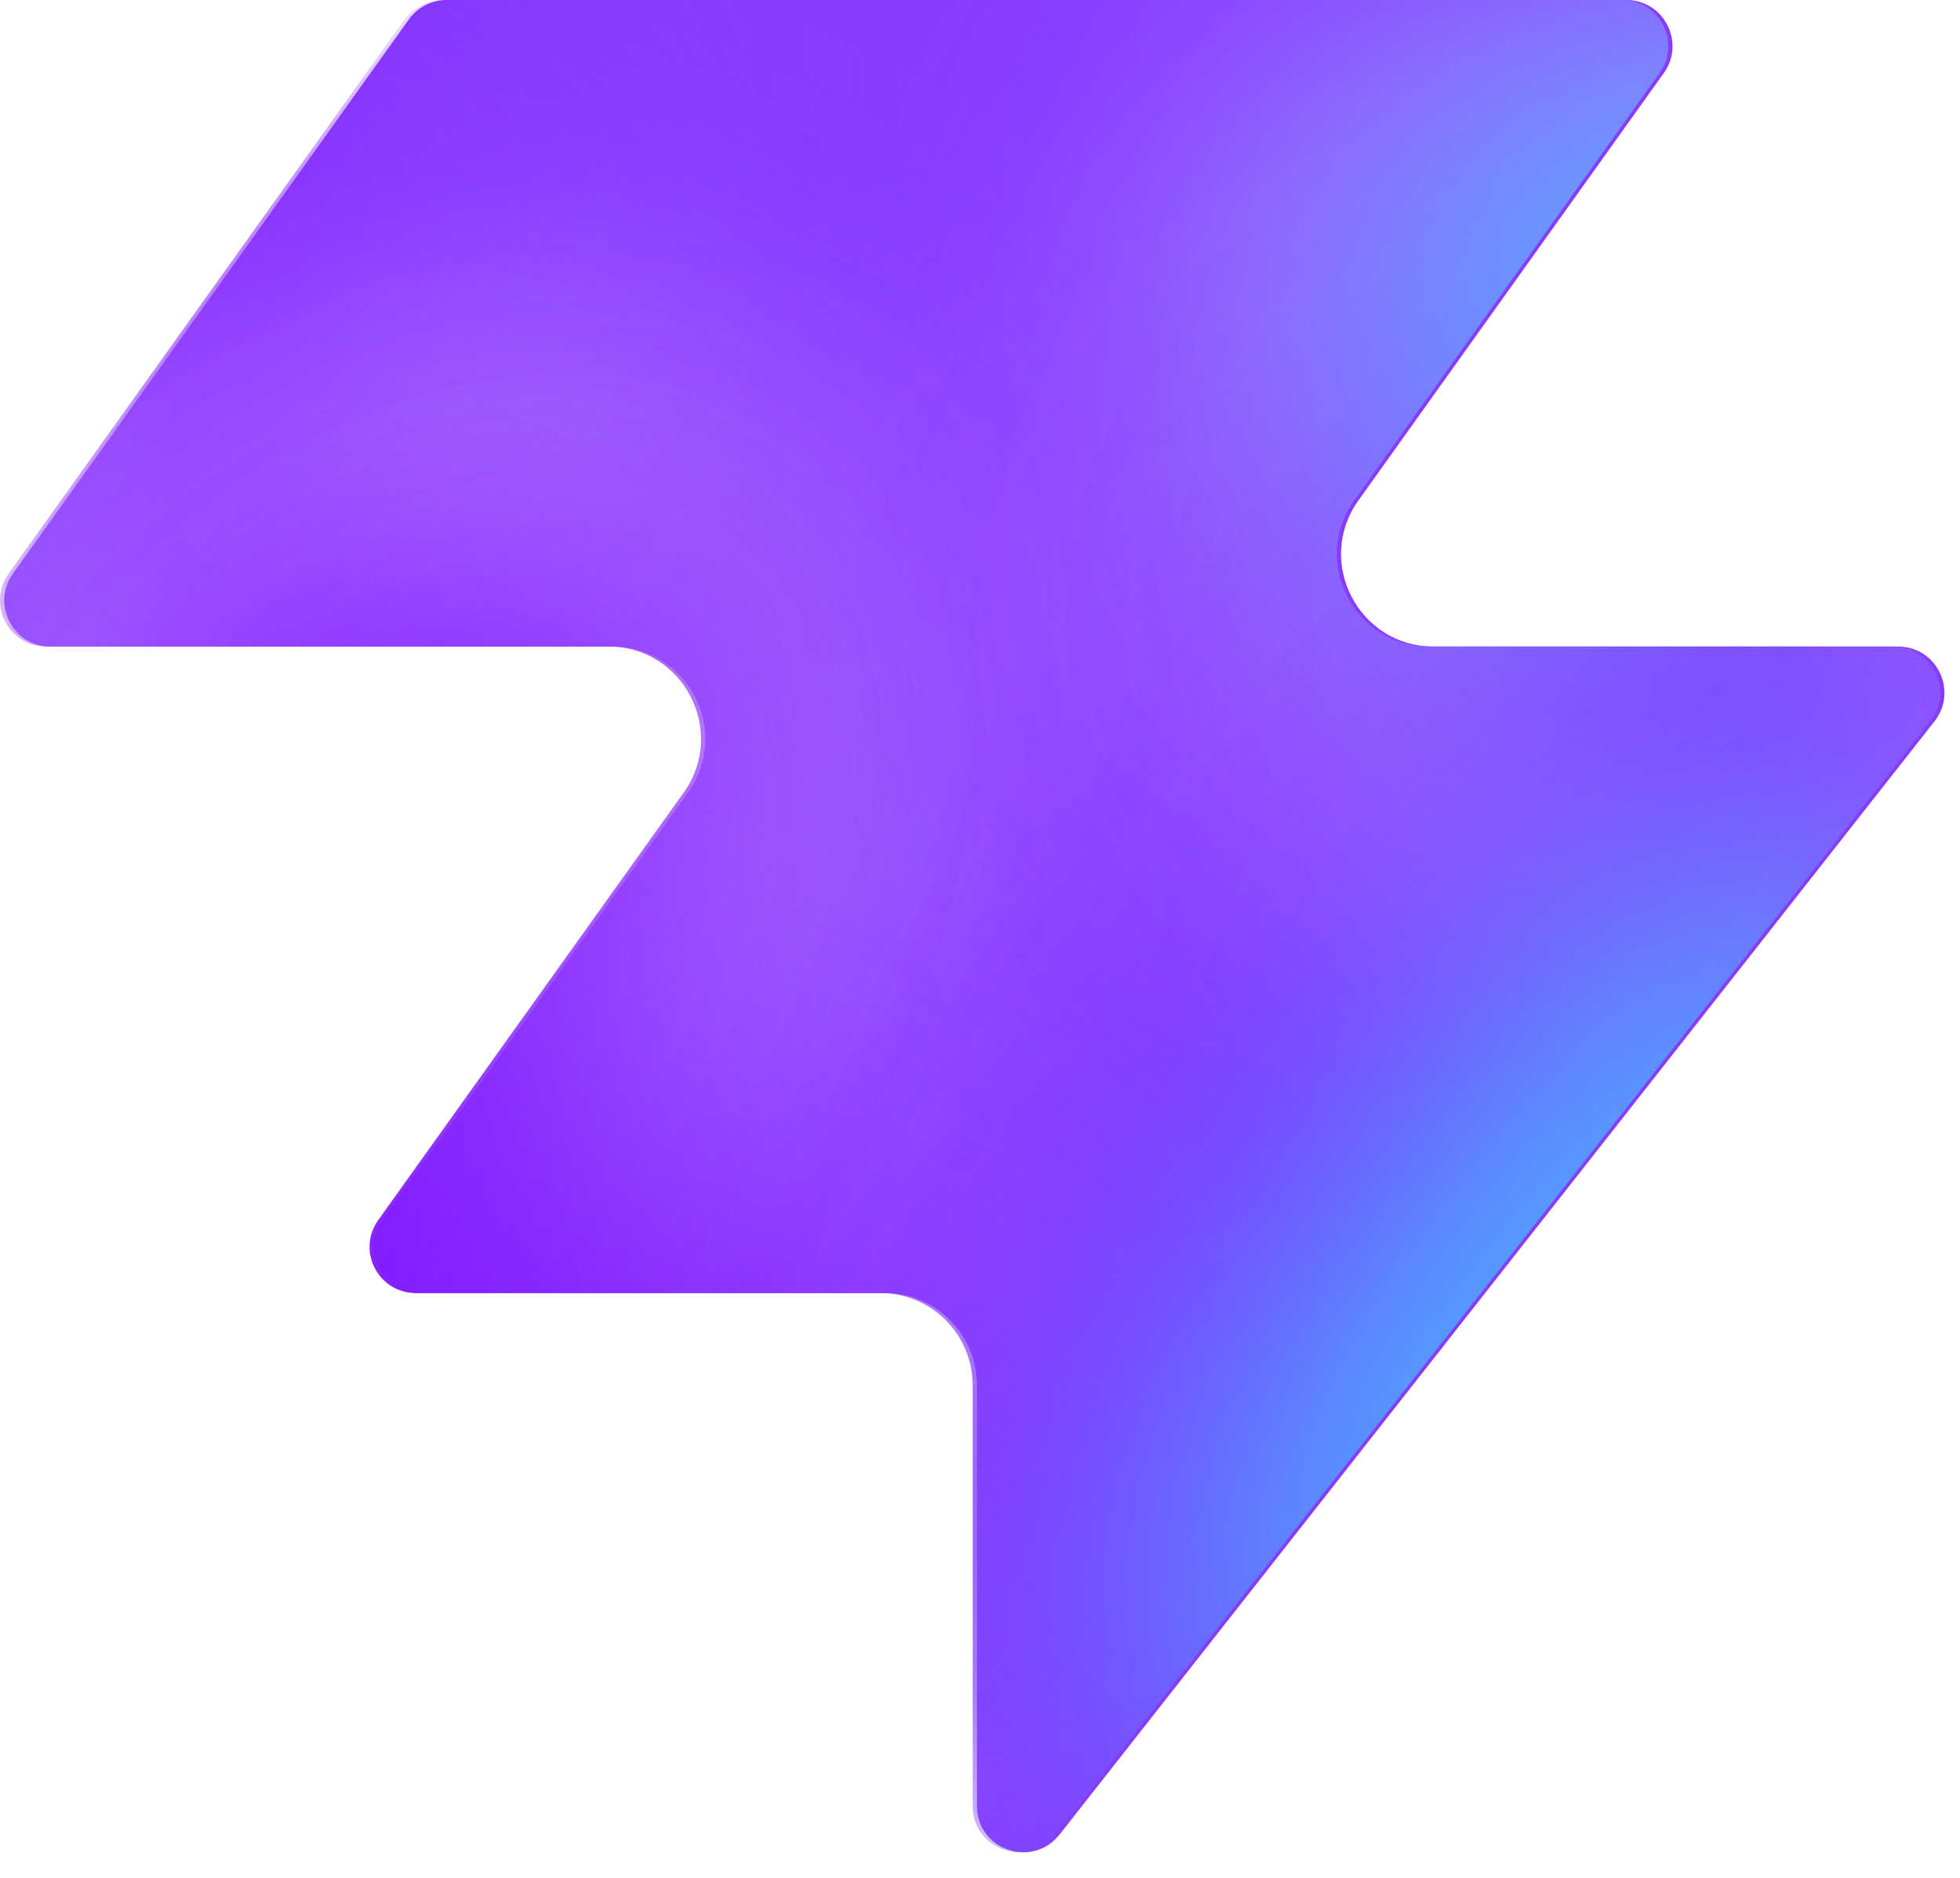
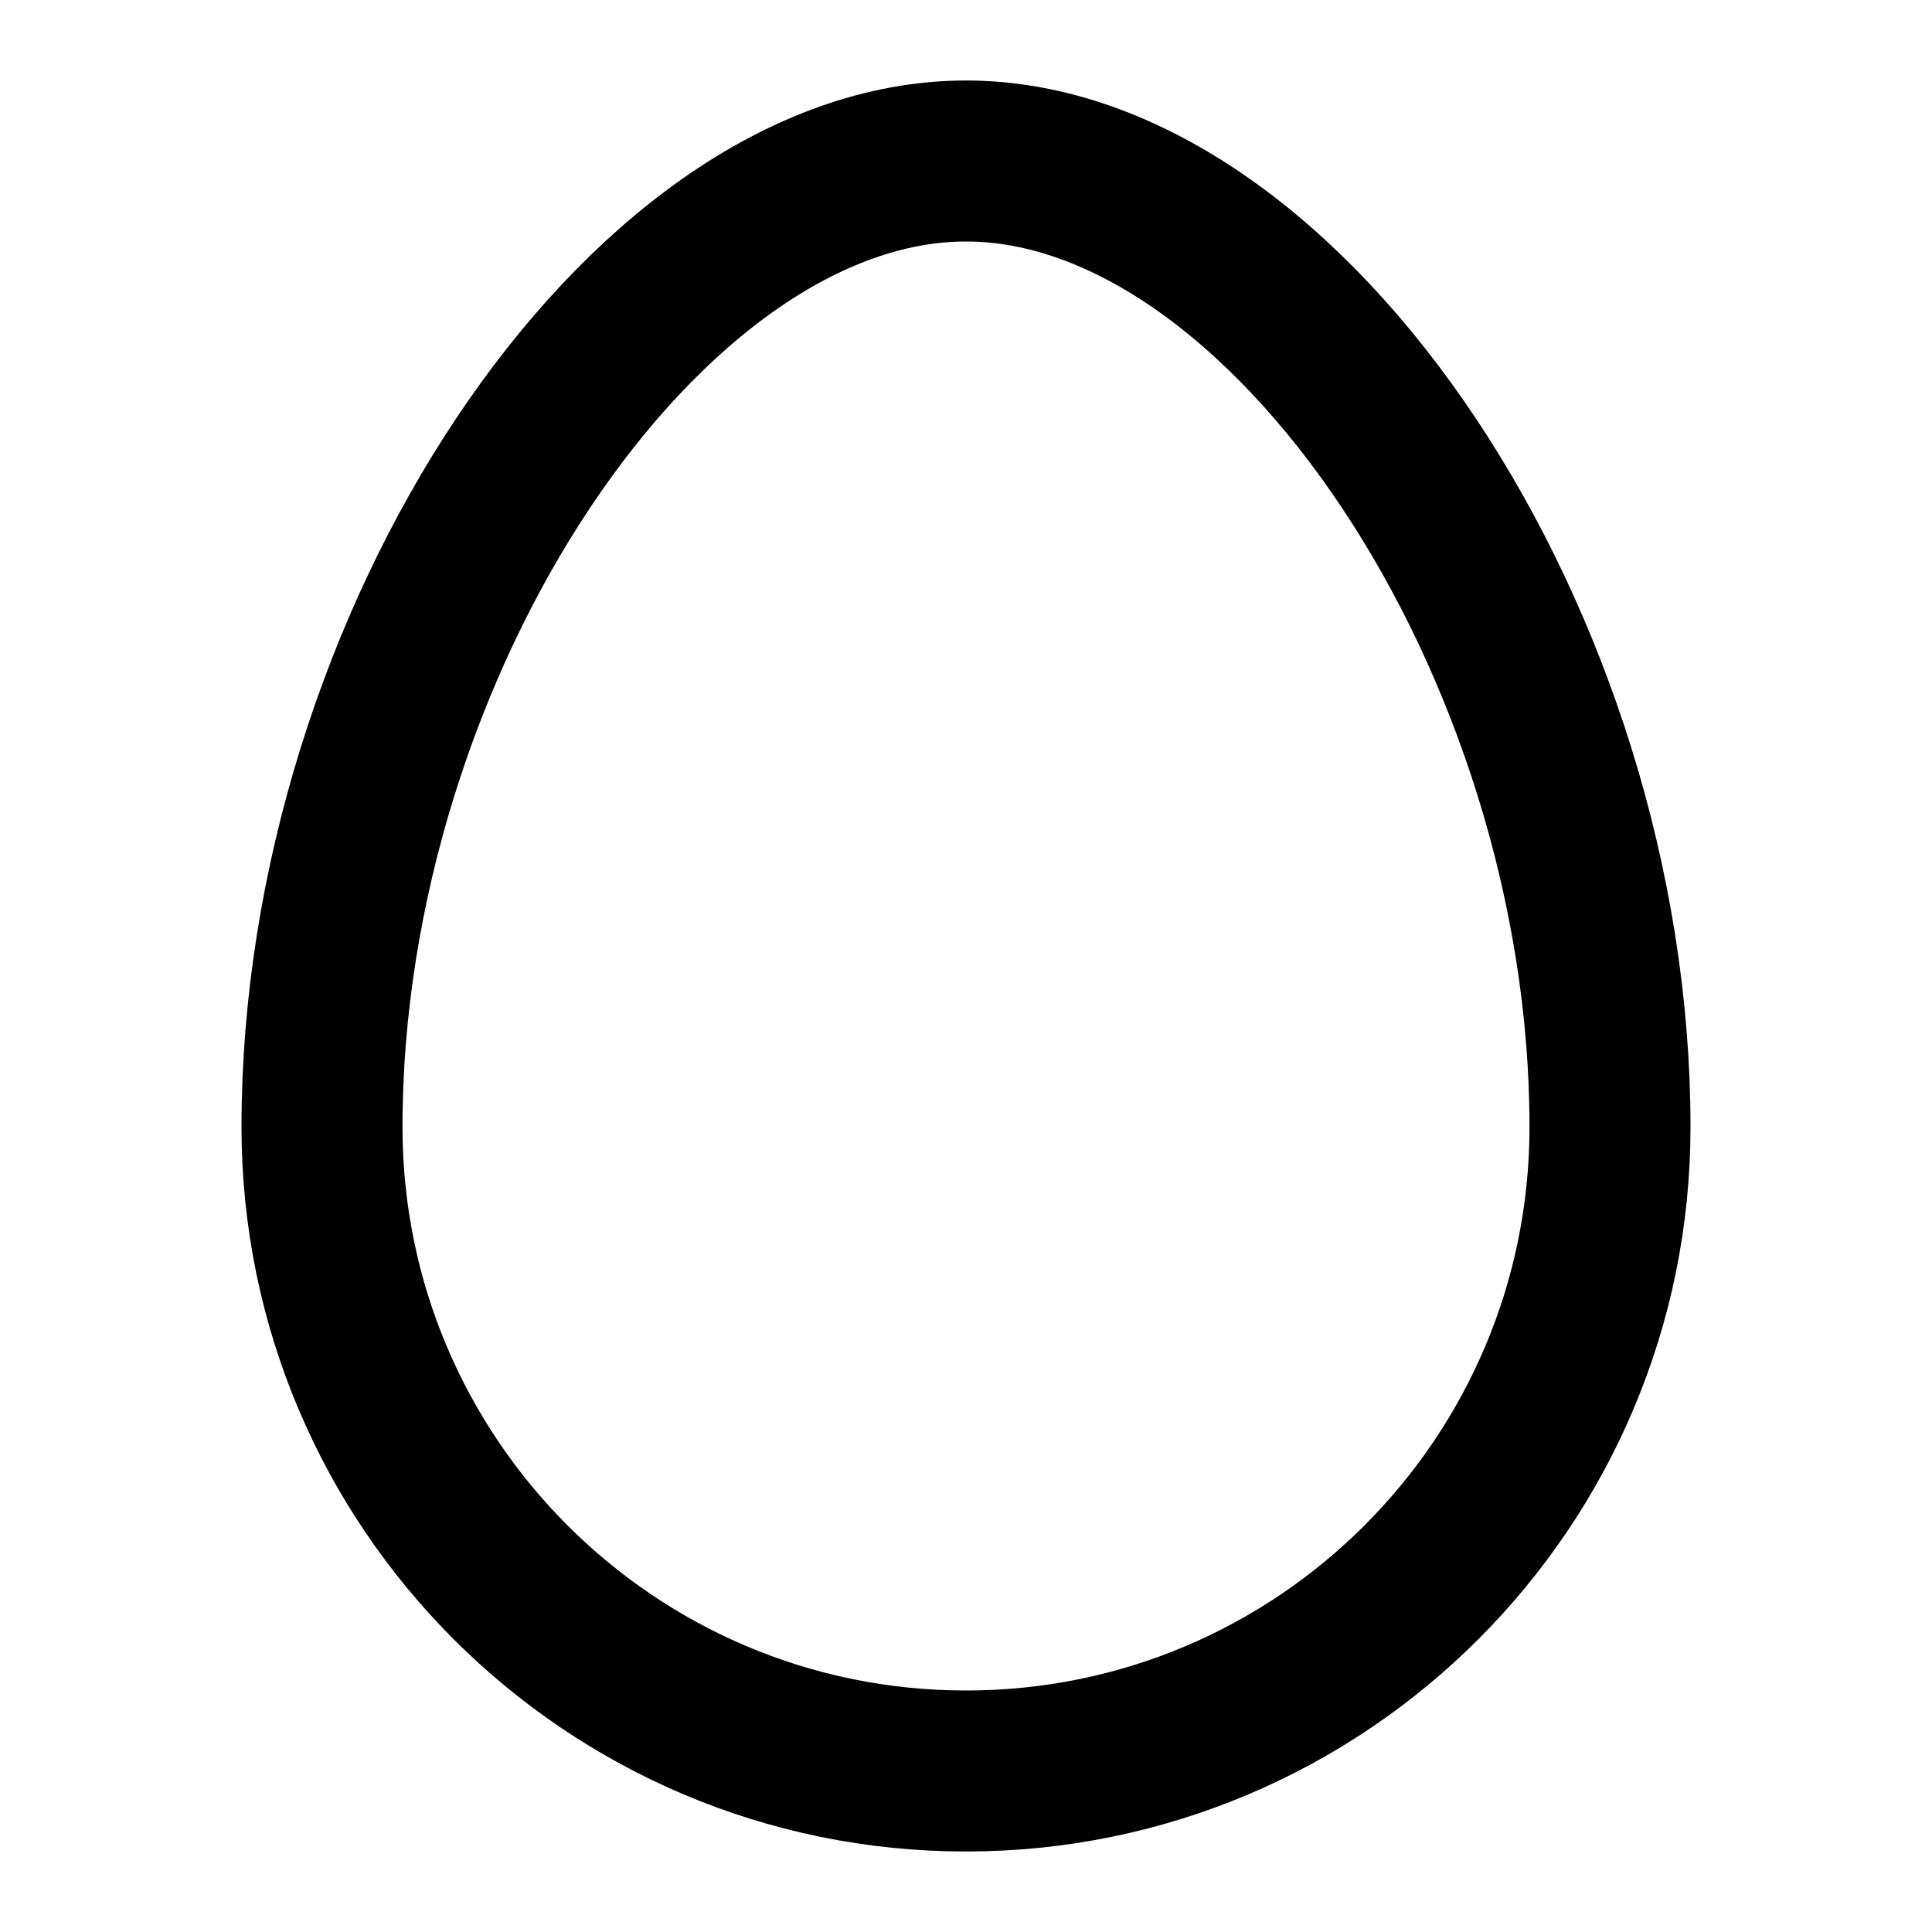
- <svg xmlns="http://www.w3.org/2000/svg" width="48" height="46" fill="none" viewBox="0 0 48 46">
-   <path fill="#863bff" d="M25.946 44.938c-.664.845-2.021.375-2.021-.698V33.937a2.26 2.26 0 0 0-2.262-2.262H10.287c-.92 0-1.456-1.04-.92-1.788l7.48-10.471c1.07-1.497 0-3.578-1.842-3.578H1.237c-.92 0-1.456-1.04-.92-1.788L10.013.474c.214-.297.556-.474.92-.474h28.894c.92 0 1.456 1.04.92 1.788l-7.48 10.471c-1.07 1.498 0 3.579 1.842 3.579h11.377c.943 0 1.473 1.088.89 1.83L25.947 44.94z" style="fill:#863bff;fill:color(display-p3 .525 .23 1);fill-opacity:1" />
-   <mask id="a" width="48" height="46" x="0" y="0" maskUnits="userSpaceOnUse" style="mask-type:alpha">
-     <path fill="#000" d="M25.842 44.938c-.664.844-2.021.375-2.021-.698V33.937a2.26 2.26 0 0 0-2.262-2.262H10.183c-.92 0-1.456-1.04-.92-1.788l7.48-10.471c1.07-1.498 0-3.579-1.842-3.579H1.133c-.92 0-1.456-1.04-.92-1.787L9.91.473c.214-.297.556-.474.92-.474h28.894c.92 0 1.456 1.04.92 1.788l-7.48 10.471c-1.07 1.498 0 3.578 1.842 3.578h11.377c.943 0 1.473 1.088.89 1.832L25.843 44.94z" style="fill:#000;fill-opacity:1" />
-   </mask>
-   <g mask="url(#a)">
-     <g filter="url(#b)">
-       <ellipse cx="5.508" cy="14.704" fill="#ede6ff" rx="5.508" ry="14.704" style="fill:#ede6ff;fill:color(display-p3 .927 .903 1);fill-opacity:1" transform="matrix(.00324 1 1 -.00324 -4.47 31.516)" />
-     </g>
-     <g filter="url(#c)">
-       <ellipse cx="10.399" cy="29.851" fill="#ede6ff" rx="10.399" ry="29.851" style="fill:#ede6ff;fill:color(display-p3 .927 .903 1);fill-opacity:1" transform="matrix(.00324 1 1 -.00324 -39.328 7.883)" />
-     </g>
-     <g filter="url(#d)">
-       <ellipse cx="5.508" cy="30.487" fill="#7e14ff" rx="5.508" ry="30.487" style="fill:#7e14ff;fill:color(display-p3 .492 .077 1);fill-opacity:1" transform="rotate(89.814 -25.913 -14.639)scale(1 -1)" />
-     </g>
-     <g filter="url(#e)">
-       <ellipse cx="5.508" cy="30.599" fill="#7e14ff" rx="5.508" ry="30.599" style="fill:#7e14ff;fill:color(display-p3 .492 .077 1);fill-opacity:1" transform="rotate(89.814 -32.644 -3.334)scale(1 -1)" />
-     </g>
-     <g filter="url(#f)">
-       <ellipse cx="5.508" cy="30.599" fill="#7e14ff" rx="5.508" ry="30.599" style="fill:#7e14ff;fill:color(display-p3 .492 .077 1);fill-opacity:1" transform="matrix(.00324 1 1 -.00324 -34.34 30.47)" />
-     </g>
-     <g filter="url(#g)">
-       <ellipse cx="14.072" cy="22.078" fill="#ede6ff" rx="14.072" ry="22.078" style="fill:#ede6ff;fill:color(display-p3 .927 .903 1);fill-opacity:1" transform="rotate(93.35 24.506 48.493)scale(-1 1)" />
-     </g>
-     <g filter="url(#h)">
-       <ellipse cx="3.47" cy="21.501" fill="#7e14ff" rx="3.47" ry="21.501" style="fill:#7e14ff;fill:color(display-p3 .492 .077 1);fill-opacity:1" transform="rotate(89.009 28.708 47.59)scale(-1 1)" />
-     </g>
-     <g filter="url(#i)">
-       <ellipse cx="3.47" cy="21.501" fill="#7e14ff" rx="3.47" ry="21.501" style="fill:#7e14ff;fill:color(display-p3 .492 .077 1);fill-opacity:1" transform="rotate(89.009 28.708 47.59)scale(-1 1)" />
-     </g>
-     <g filter="url(#j)">
-       <ellipse cx=".387" cy="8.972" fill="#7e14ff" rx="4.407" ry="29.108" style="fill:#7e14ff;fill:color(display-p3 .492 .077 1);fill-opacity:1" transform="rotate(39.51 .387 8.972)" />
-     </g>
-     <g filter="url(#k)">
-       <ellipse cx="47.523" cy="-6.092" fill="#7e14ff" rx="4.407" ry="29.108" style="fill:#7e14ff;fill:color(display-p3 .492 .077 1);fill-opacity:1" transform="rotate(37.892 47.523 -6.092)" />
-     </g>
-     <g filter="url(#l)">
-       <ellipse cx="41.412" cy="6.333" fill="#47bfff" rx="5.971" ry="9.665" style="fill:#47bfff;fill:color(display-p3 .28 .748 1);fill-opacity:1" transform="rotate(37.892 41.412 6.333)" />
-     </g>
-     <g filter="url(#m)">
-       <ellipse cx="-1.879" cy="38.332" fill="#7e14ff" rx="4.407" ry="29.108" style="fill:#7e14ff;fill:color(display-p3 .492 .077 1);fill-opacity:1" transform="rotate(37.892 -1.88 38.332)" />
-     </g>
-     <g filter="url(#n)">
-       <ellipse cx="-1.879" cy="38.332" fill="#7e14ff" rx="4.407" ry="29.108" style="fill:#7e14ff;fill:color(display-p3 .492 .077 1);fill-opacity:1" transform="rotate(37.892 -1.88 38.332)" />
-     </g>
-     <g filter="url(#o)">
-       <ellipse cx="35.651" cy="29.907" fill="#7e14ff" rx="4.407" ry="29.108" style="fill:#7e14ff;fill:color(display-p3 .492 .077 1);fill-opacity:1" transform="rotate(37.892 35.651 29.907)" />
-     </g>
-     <g filter="url(#p)">
-       <ellipse cx="38.418" cy="32.4" fill="#47bfff" rx="5.971" ry="15.297" style="fill:#47bfff;fill:color(display-p3 .28 .748 1);fill-opacity:1" transform="rotate(37.892 38.418 32.4)" />
-     </g>
-   </g>
-   <defs>
-     <filter id="b" width="60.045" height="41.654" x="-19.77" y="16.149" color-interpolation-filters="sRGB" filterUnits="userSpaceOnUse">
-       <feFlood flood-opacity="0" result="BackgroundImageFix" />
-       <feBlend in="SourceGraphic" in2="BackgroundImageFix" result="shape" />
-       <feGaussianBlur result="effect1_foregroundBlur_2002_17158" stdDeviation="7.659" />
-     </filter>
-     <filter id="c" width="90.34" height="51.437" x="-54.613" y="-7.533" color-interpolation-filters="sRGB" filterUnits="userSpaceOnUse">
-       <feFlood flood-opacity="0" result="BackgroundImageFix" />
-       <feBlend in="SourceGraphic" in2="BackgroundImageFix" result="shape" />
-       <feGaussianBlur result="effect1_foregroundBlur_2002_17158" stdDeviation="7.659" />
-     </filter>
-     <filter id="d" width="79.355" height="29.4" x="-49.64" y="2.03" color-interpolation-filters="sRGB" filterUnits="userSpaceOnUse">
-       <feFlood flood-opacity="0" result="BackgroundImageFix" />
-       <feBlend in="SourceGraphic" in2="BackgroundImageFix" result="shape" />
-       <feGaussianBlur result="effect1_foregroundBlur_2002_17158" stdDeviation="4.596" />
-     </filter>
-     <filter id="e" width="79.579" height="29.4" x="-45.045" y="20.029" color-interpolation-filters="sRGB" filterUnits="userSpaceOnUse">
-       <feFlood flood-opacity="0" result="BackgroundImageFix" />
-       <feBlend in="SourceGraphic" in2="BackgroundImageFix" result="shape" />
-       <feGaussianBlur result="effect1_foregroundBlur_2002_17158" stdDeviation="4.596" />
-     </filter>
-     <filter id="f" width="79.579" height="29.4" x="-43.513" y="21.178" color-interpolation-filters="sRGB" filterUnits="userSpaceOnUse">
-       <feFlood flood-opacity="0" result="BackgroundImageFix" />
-       <feBlend in="SourceGraphic" in2="BackgroundImageFix" result="shape" />
-       <feGaussianBlur result="effect1_foregroundBlur_2002_17158" stdDeviation="4.596" />
-     </filter>
-     <filter id="g" width="74.749" height="58.852" x="15.756" y="-17.901" color-interpolation-filters="sRGB" filterUnits="userSpaceOnUse">
-       <feFlood flood-opacity="0" result="BackgroundImageFix" />
-       <feBlend in="SourceGraphic" in2="BackgroundImageFix" result="shape" />
-       <feGaussianBlur result="effect1_foregroundBlur_2002_17158" stdDeviation="7.659" />
-     </filter>
-     <filter id="h" width="61.377" height="25.362" x="23.548" y="2.284" color-interpolation-filters="sRGB" filterUnits="userSpaceOnUse">
-       <feFlood flood-opacity="0" result="BackgroundImageFix" />
-       <feBlend in="SourceGraphic" in2="BackgroundImageFix" result="shape" />
-       <feGaussianBlur result="effect1_foregroundBlur_2002_17158" stdDeviation="4.596" />
-     </filter>
-     <filter id="i" width="61.377" height="25.362" x="23.548" y="2.284" color-interpolation-filters="sRGB" filterUnits="userSpaceOnUse">
-       <feFlood flood-opacity="0" result="BackgroundImageFix" />
-       <feBlend in="SourceGraphic" in2="BackgroundImageFix" result="shape" />
-       <feGaussianBlur result="effect1_foregroundBlur_2002_17158" stdDeviation="4.596" />
-     </filter>
-     <filter id="j" width="56.045" height="63.649" x="-27.636" y="-22.853" color-interpolation-filters="sRGB" filterUnits="userSpaceOnUse">
-       <feFlood flood-opacity="0" result="BackgroundImageFix" />
-       <feBlend in="SourceGraphic" in2="BackgroundImageFix" result="shape" />
-       <feGaussianBlur result="effect1_foregroundBlur_2002_17158" stdDeviation="4.596" />
-     </filter>
-     <filter id="k" width="54.814" height="64.646" x="20.116" y="-38.415" color-interpolation-filters="sRGB" filterUnits="userSpaceOnUse">
-       <feFlood flood-opacity="0" result="BackgroundImageFix" />
-       <feBlend in="SourceGraphic" in2="BackgroundImageFix" result="shape" />
-       <feGaussianBlur result="effect1_foregroundBlur_2002_17158" stdDeviation="4.596" />
-     </filter>
-     <filter id="l" width="33.541" height="35.313" x="24.641" y="-11.323" color-interpolation-filters="sRGB" filterUnits="userSpaceOnUse">
-       <feFlood flood-opacity="0" result="BackgroundImageFix" />
-       <feBlend in="SourceGraphic" in2="BackgroundImageFix" result="shape" />
-       <feGaussianBlur result="effect1_foregroundBlur_2002_17158" stdDeviation="4.596" />
-     </filter>
-     <filter id="m" width="54.814" height="64.646" x="-29.286" y="6.009" color-interpolation-filters="sRGB" filterUnits="userSpaceOnUse">
-       <feFlood flood-opacity="0" result="BackgroundImageFix" />
-       <feBlend in="SourceGraphic" in2="BackgroundImageFix" result="shape" />
-       <feGaussianBlur result="effect1_foregroundBlur_2002_17158" stdDeviation="4.596" />
-     </filter>
-     <filter id="n" width="54.814" height="64.646" x="-29.286" y="6.009" color-interpolation-filters="sRGB" filterUnits="userSpaceOnUse">
-       <feFlood flood-opacity="0" result="BackgroundImageFix" />
-       <feBlend in="SourceGraphic" in2="BackgroundImageFix" result="shape" />
-       <feGaussianBlur result="effect1_foregroundBlur_2002_17158" stdDeviation="4.596" />
-     </filter>
-     <filter id="o" width="54.814" height="64.646" x="8.244" y="-2.416" color-interpolation-filters="sRGB" filterUnits="userSpaceOnUse">
-       <feFlood flood-opacity="0" result="BackgroundImageFix" />
-       <feBlend in="SourceGraphic" in2="BackgroundImageFix" result="shape" />
-       <feGaussianBlur result="effect1_foregroundBlur_2002_17158" stdDeviation="4.596" />
-     </filter>
-     <filter id="p" width="39.409" height="43.623" x="18.713" y="10.588" color-interpolation-filters="sRGB" filterUnits="userSpaceOnUse">
-       <feFlood flood-opacity="0" result="BackgroundImageFix" />
-       <feBlend in="SourceGraphic" in2="BackgroundImageFix" result="shape" />
-       <feGaussianBlur result="effect1_foregroundBlur_2002_17158" stdDeviation="4.596" />
-     </filter>
-   </defs>
+ <svg xmlns="http://www.w3.org/2000/svg" width="24" height="24" viewBox="0 0 24 24" fill="none" stroke="currentColor" stroke-width="2" stroke-linecap="round" stroke-linejoin="round">
+   <path d="M12 2C8 2 4 8 4 14a8 8 0 0 0 16 0c0-6-4-12-8-12" />
</svg>
